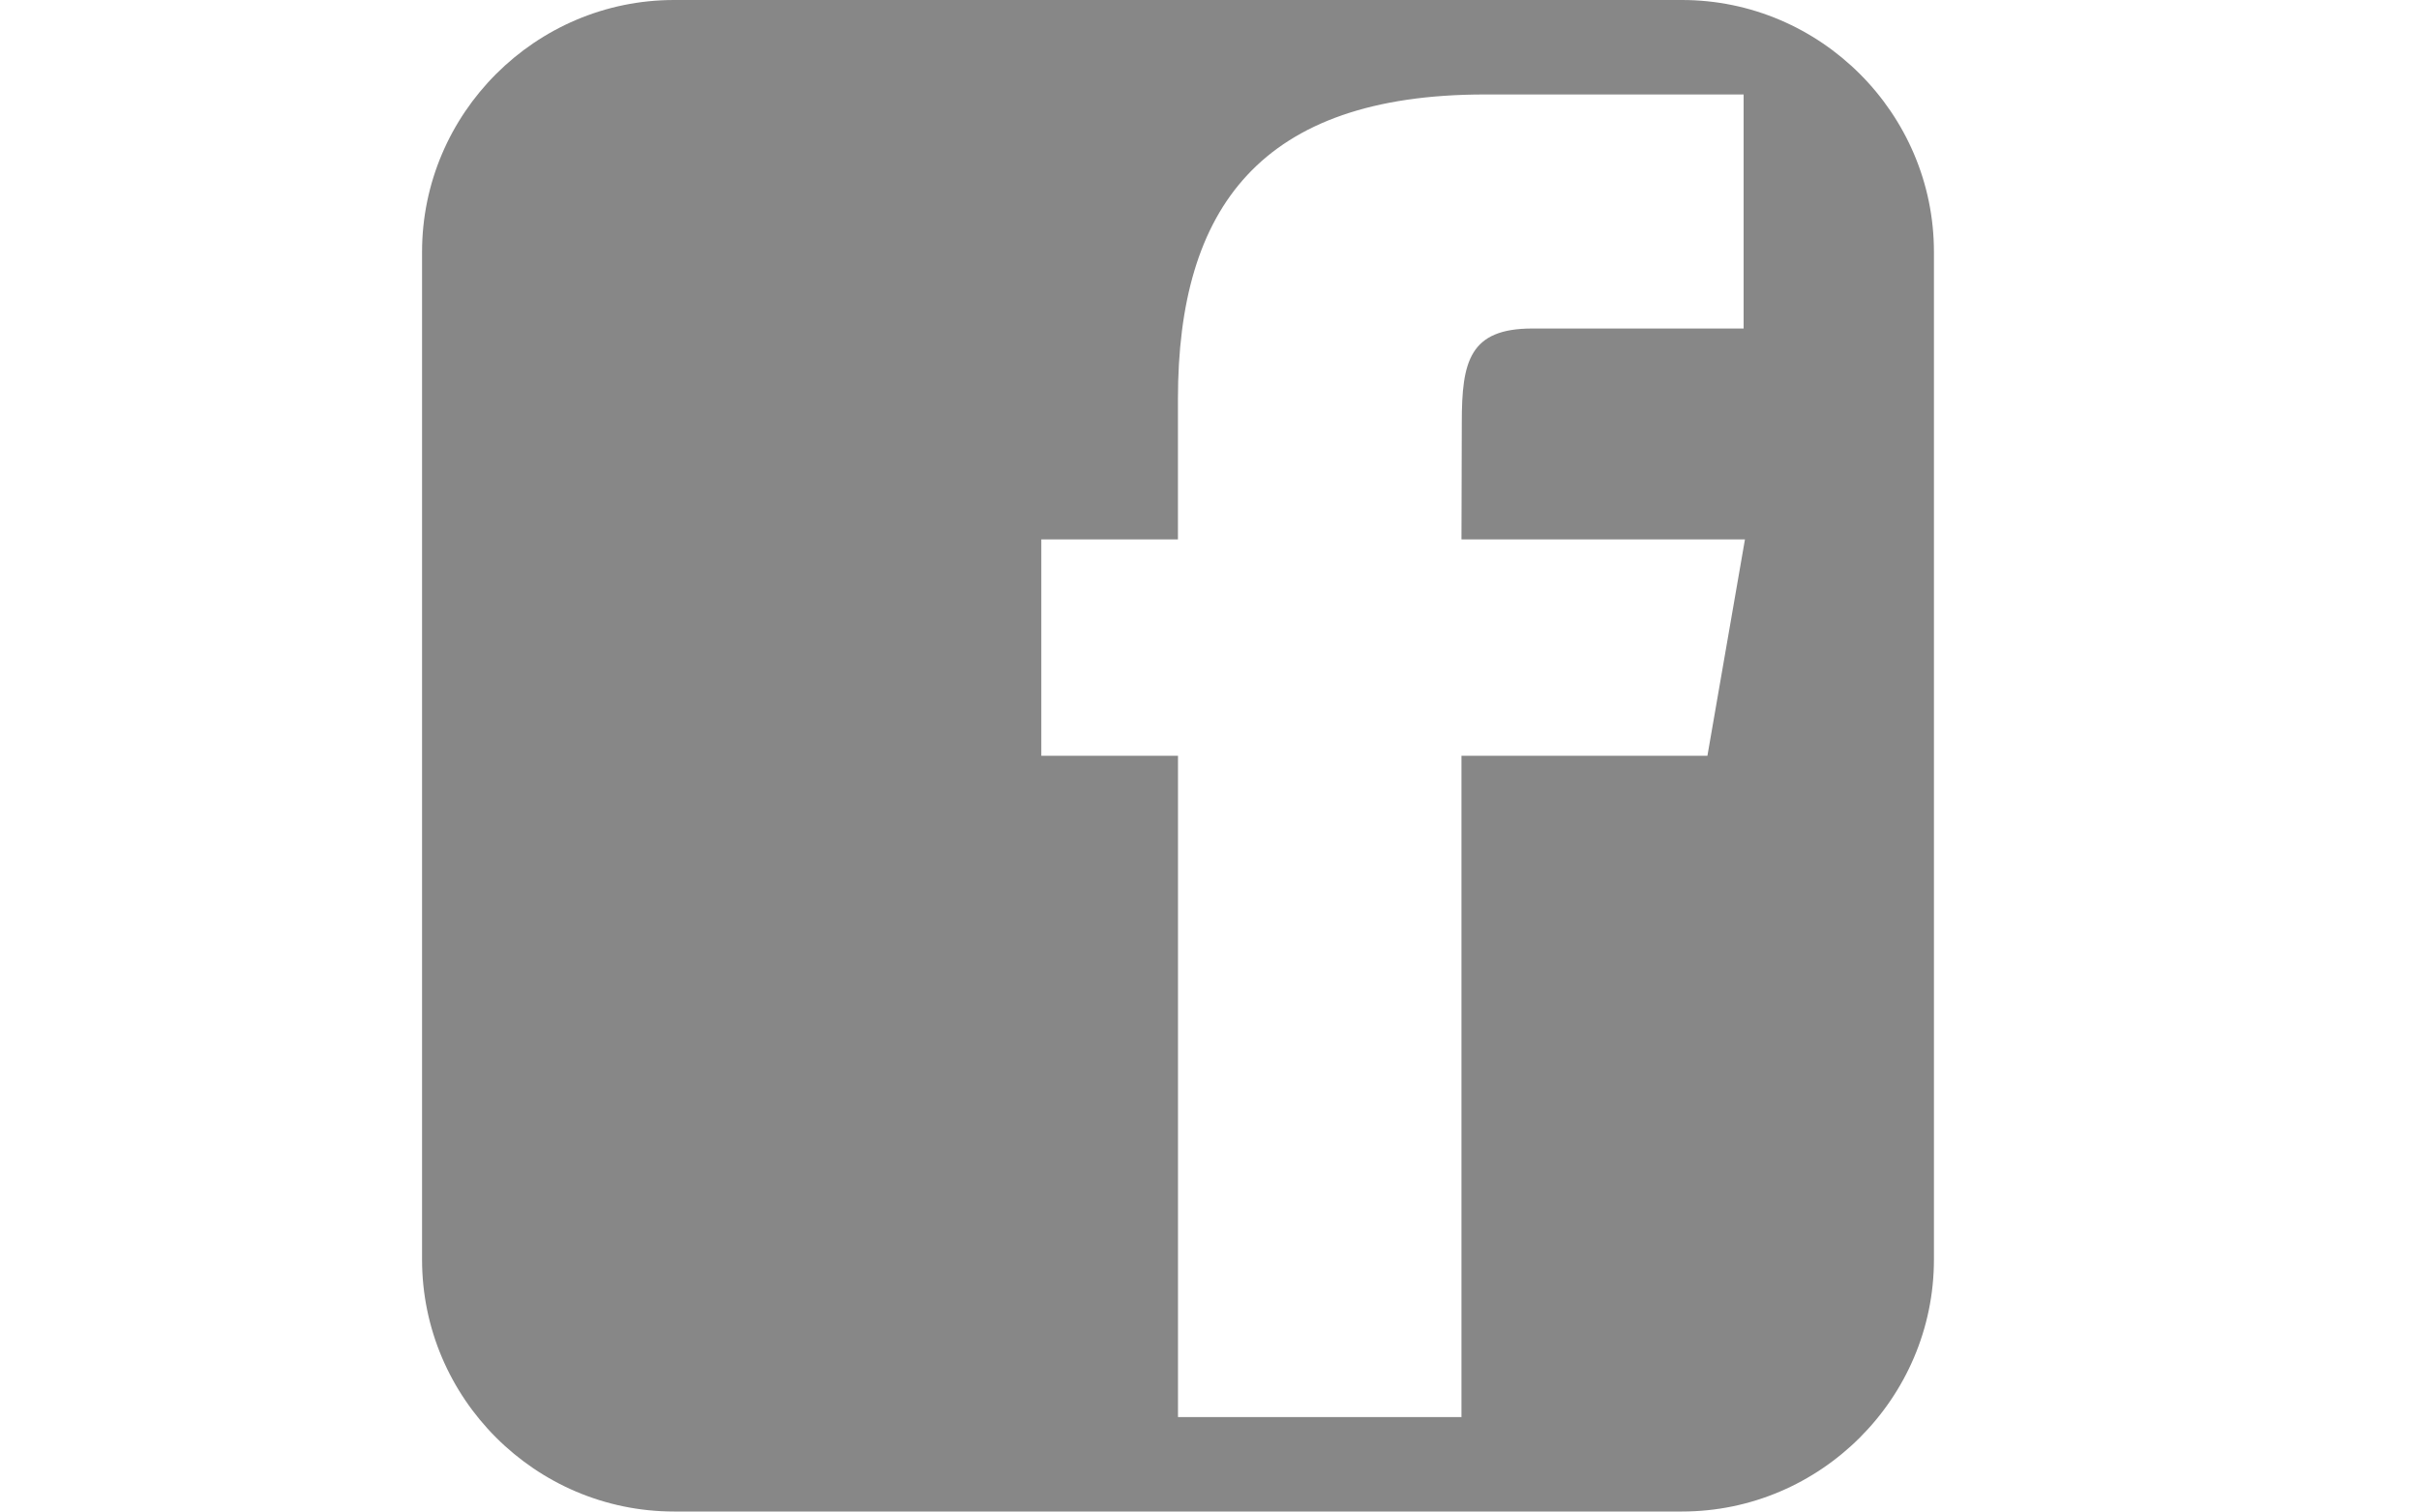
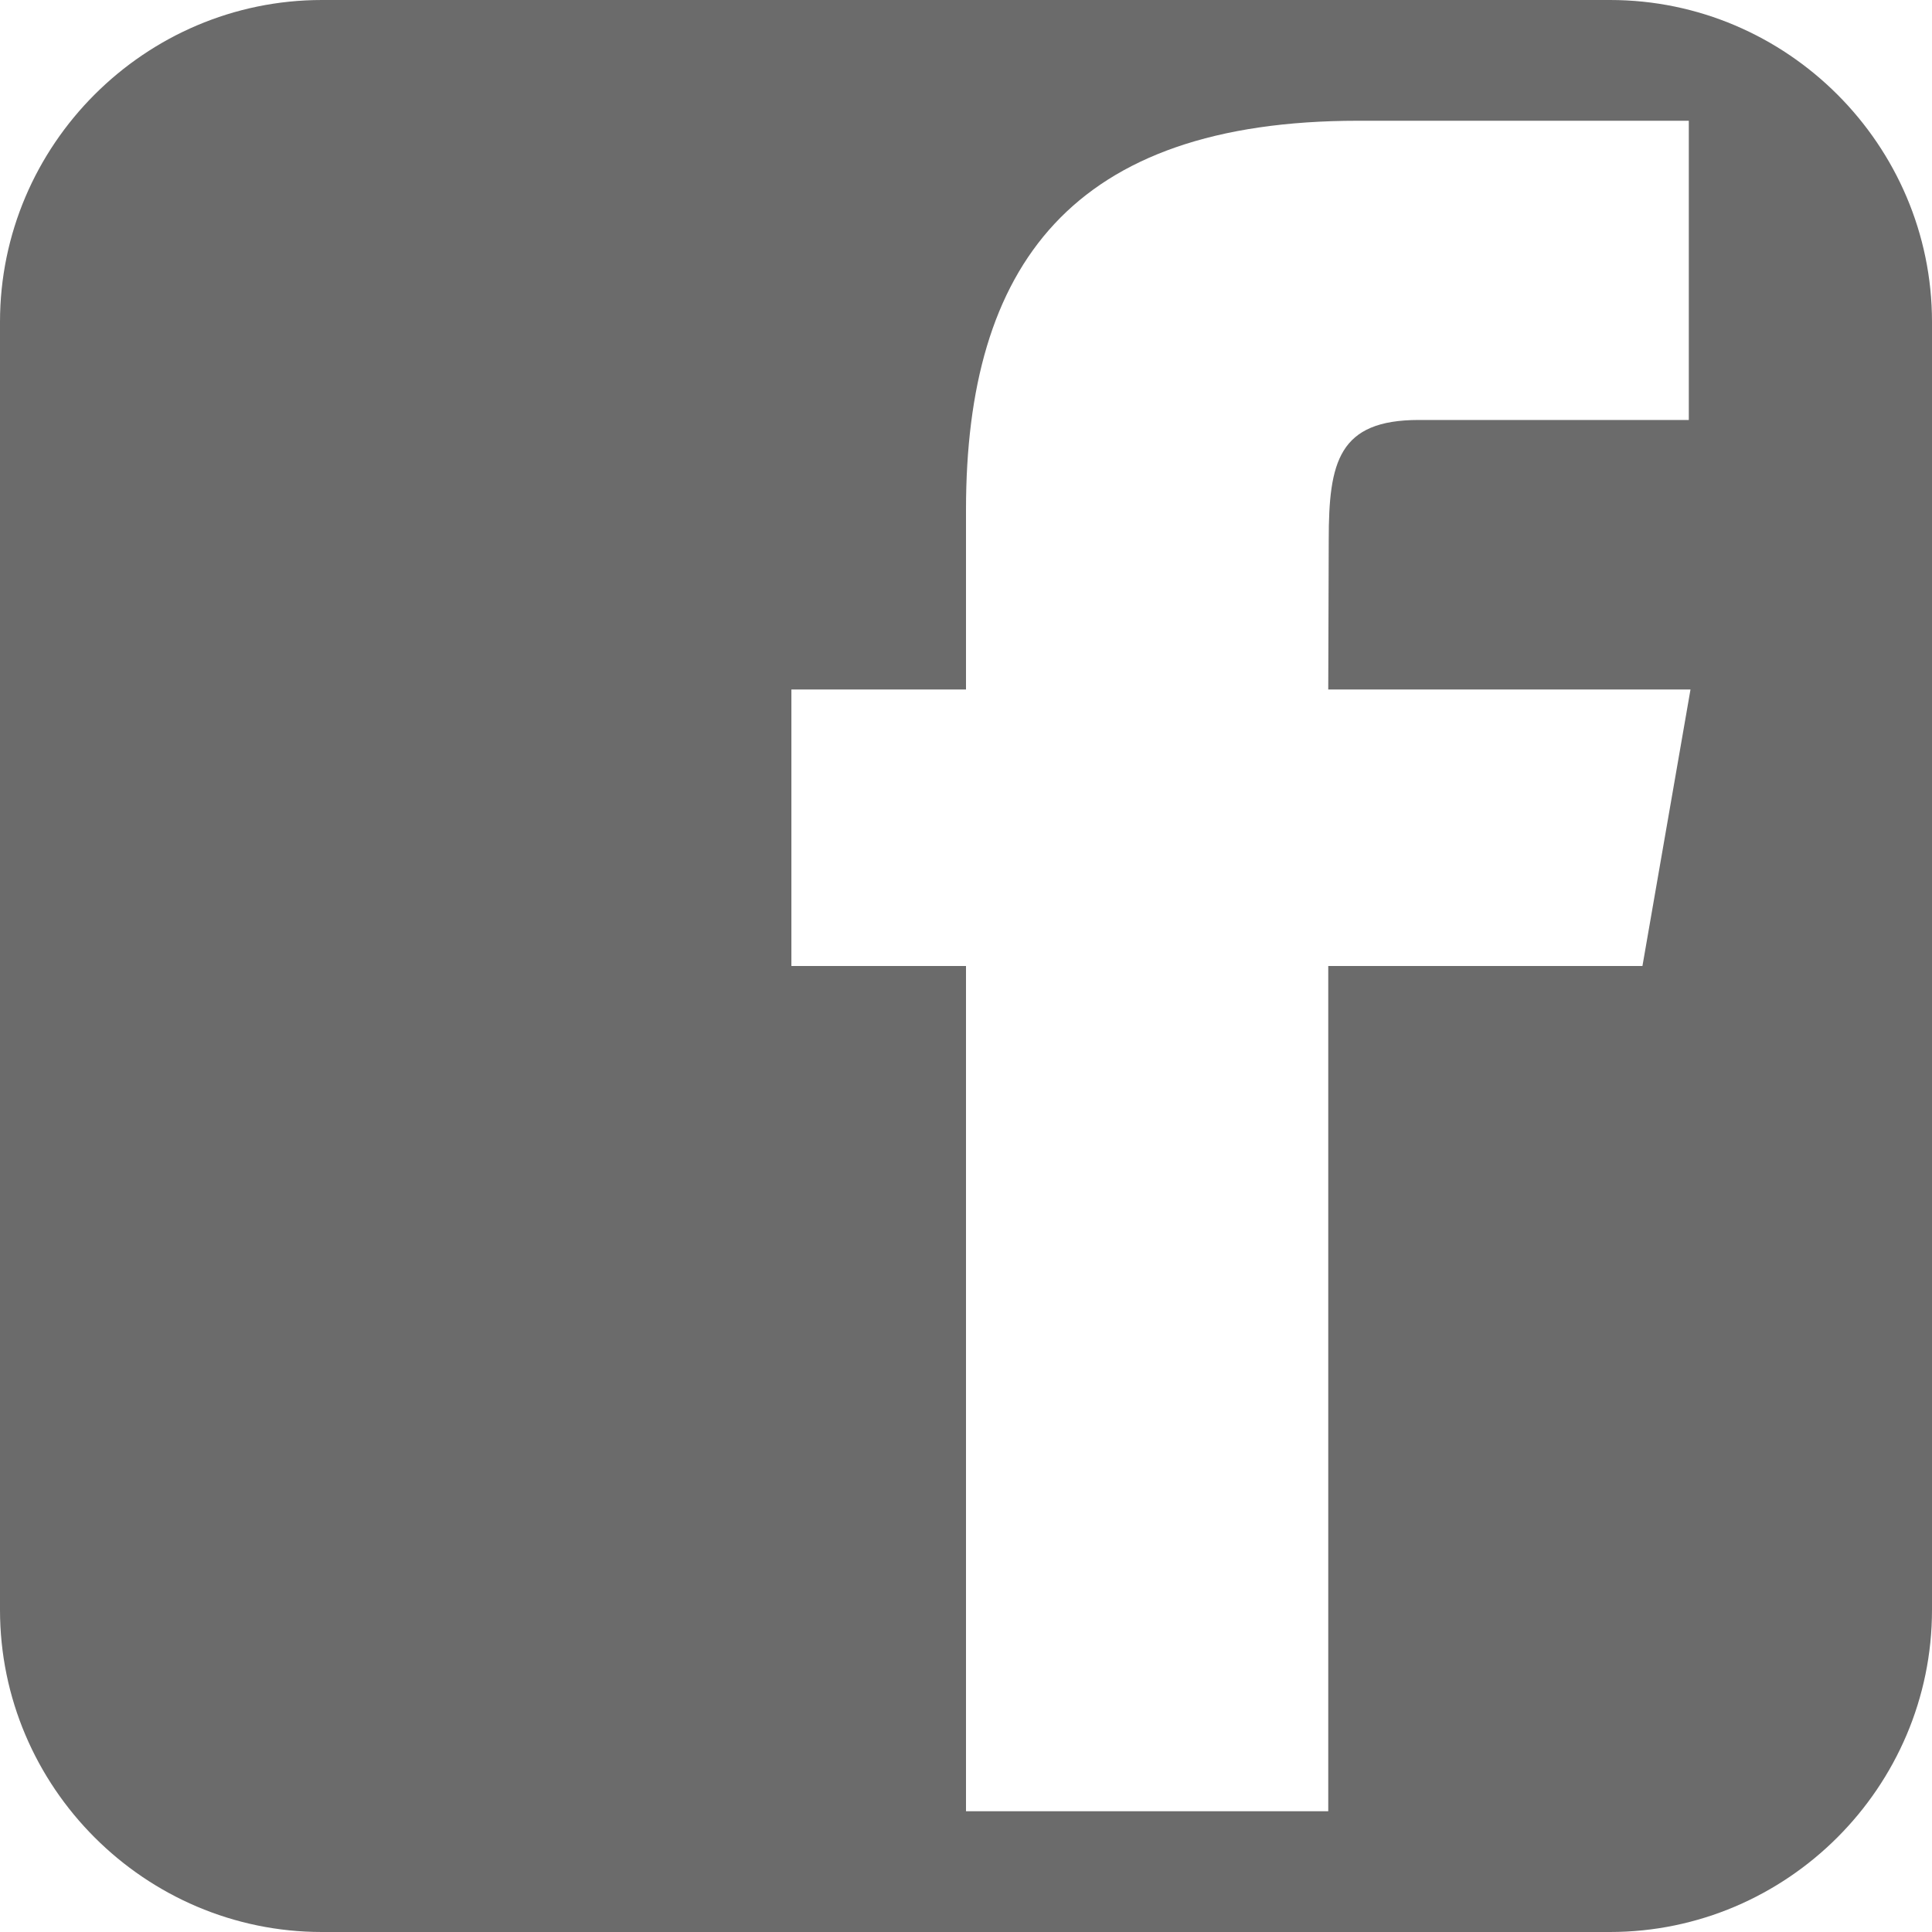
- <svg xmlns="http://www.w3.org/2000/svg" id="Layer_1" data-name="Layer 1" viewBox="0 0 1280 800">
-   <defs>
-     <style>.cls-1{fill:#878787;}</style>
-   </defs>
-   <path id="Shape_17" data-name="Shape 17" class="cls-1" d="M890,0H356.67C283.33,0,223.33,60,223.33,133.33V666.67c0,73.37,60,133.33,133.33,133.33H890c73.33,0,133.33-60,133.33-133.37V133.33C1023.33,60,963.33,0,890,0Zm13.47,400H773.33V750h-150V400H551V285.5h72.3V211.13C623.33,110.07,666.93,50,785.73,50h136.9V173.87H810.83c-33.2,0-37.33,17.33-37.33,49.63l-.17,62h150Z" />
+ <svg xmlns="http://www.w3.org/2000/svg" version="1.1" id="Layer_1" x="0px" y="0px" viewBox="0 0 800 800" style="enable-background:new 0 0 800 800;" xml:space="preserve">
+   <style type="text/css">
+ 	.st0{fill:#6B6B6B;}
+ </style>
+   <path id="Shape_17" class="st0" d="M666.7,0H133.3C60,0,0,60,0,133.3v533.3C0,740,60,800,133.3,800h533.3C740,800,800,740,800,666.6  V133.3C800,60,740,0,666.7,0z M680.1,400H550v350H400V400h-72.3V285.5H400v-74.4C400,110.1,443.6,50,562.4,50h136.9v123.9H587.5  c-33.2,0-37.3,17.3-37.3,49.6l-0.2,62h150L680.1,400z" />
</svg>
